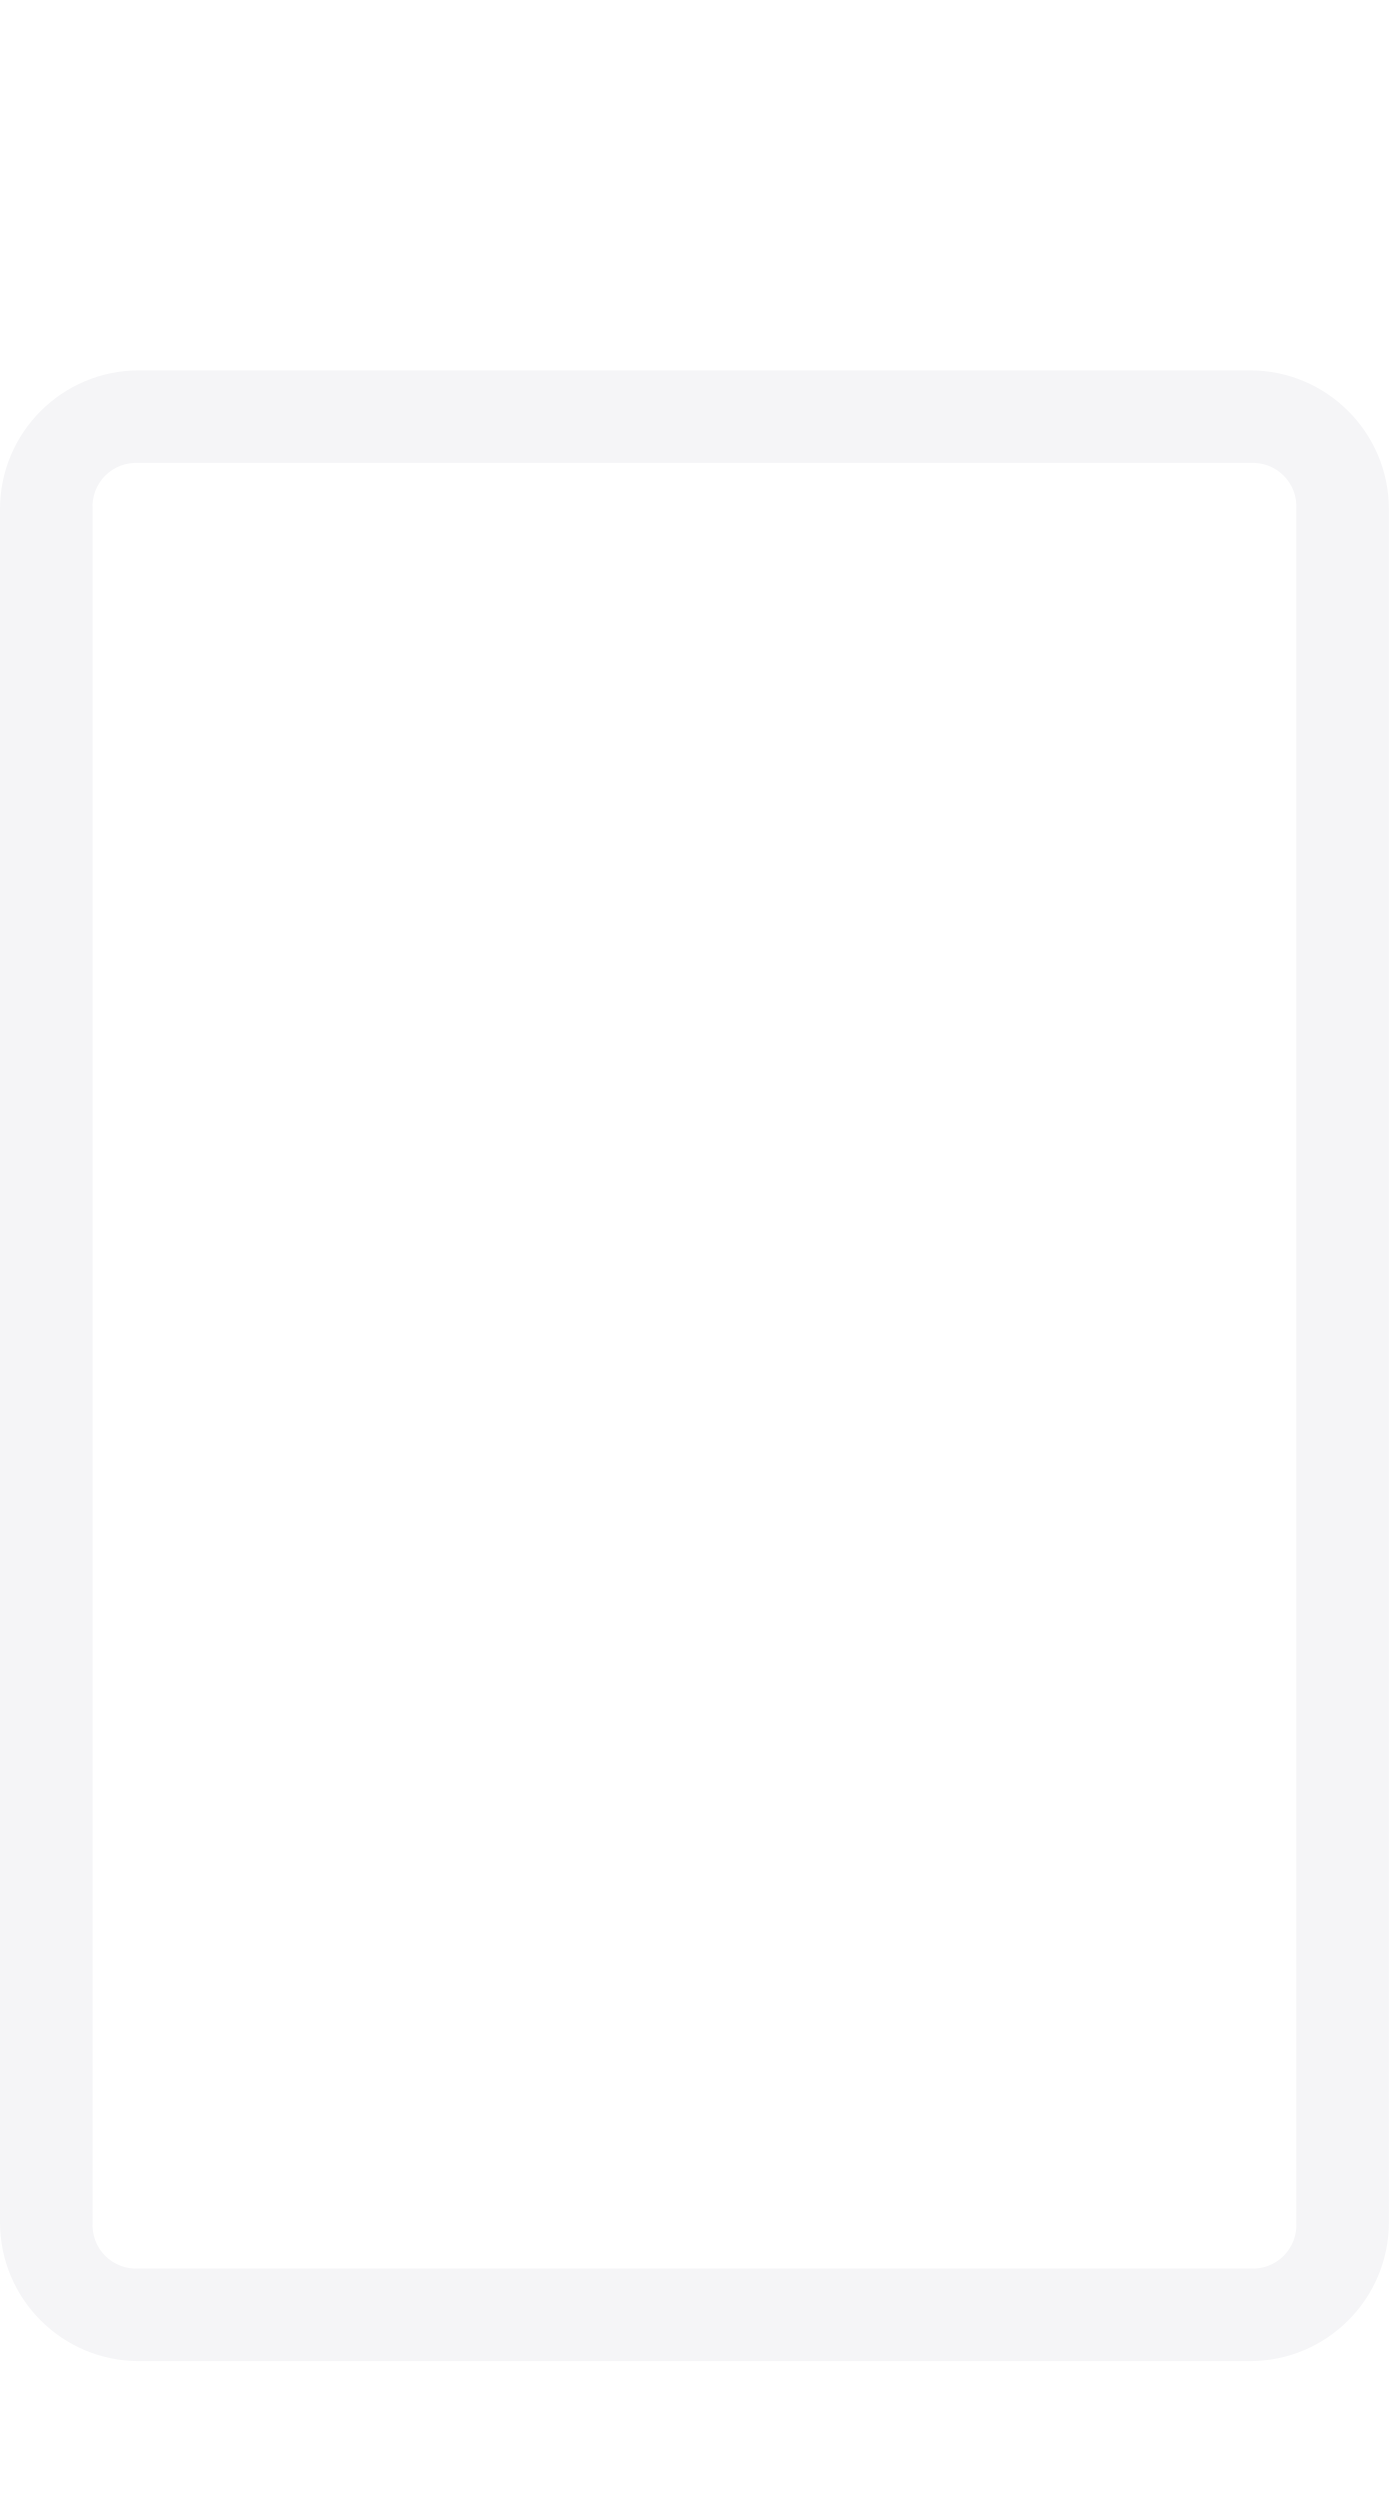
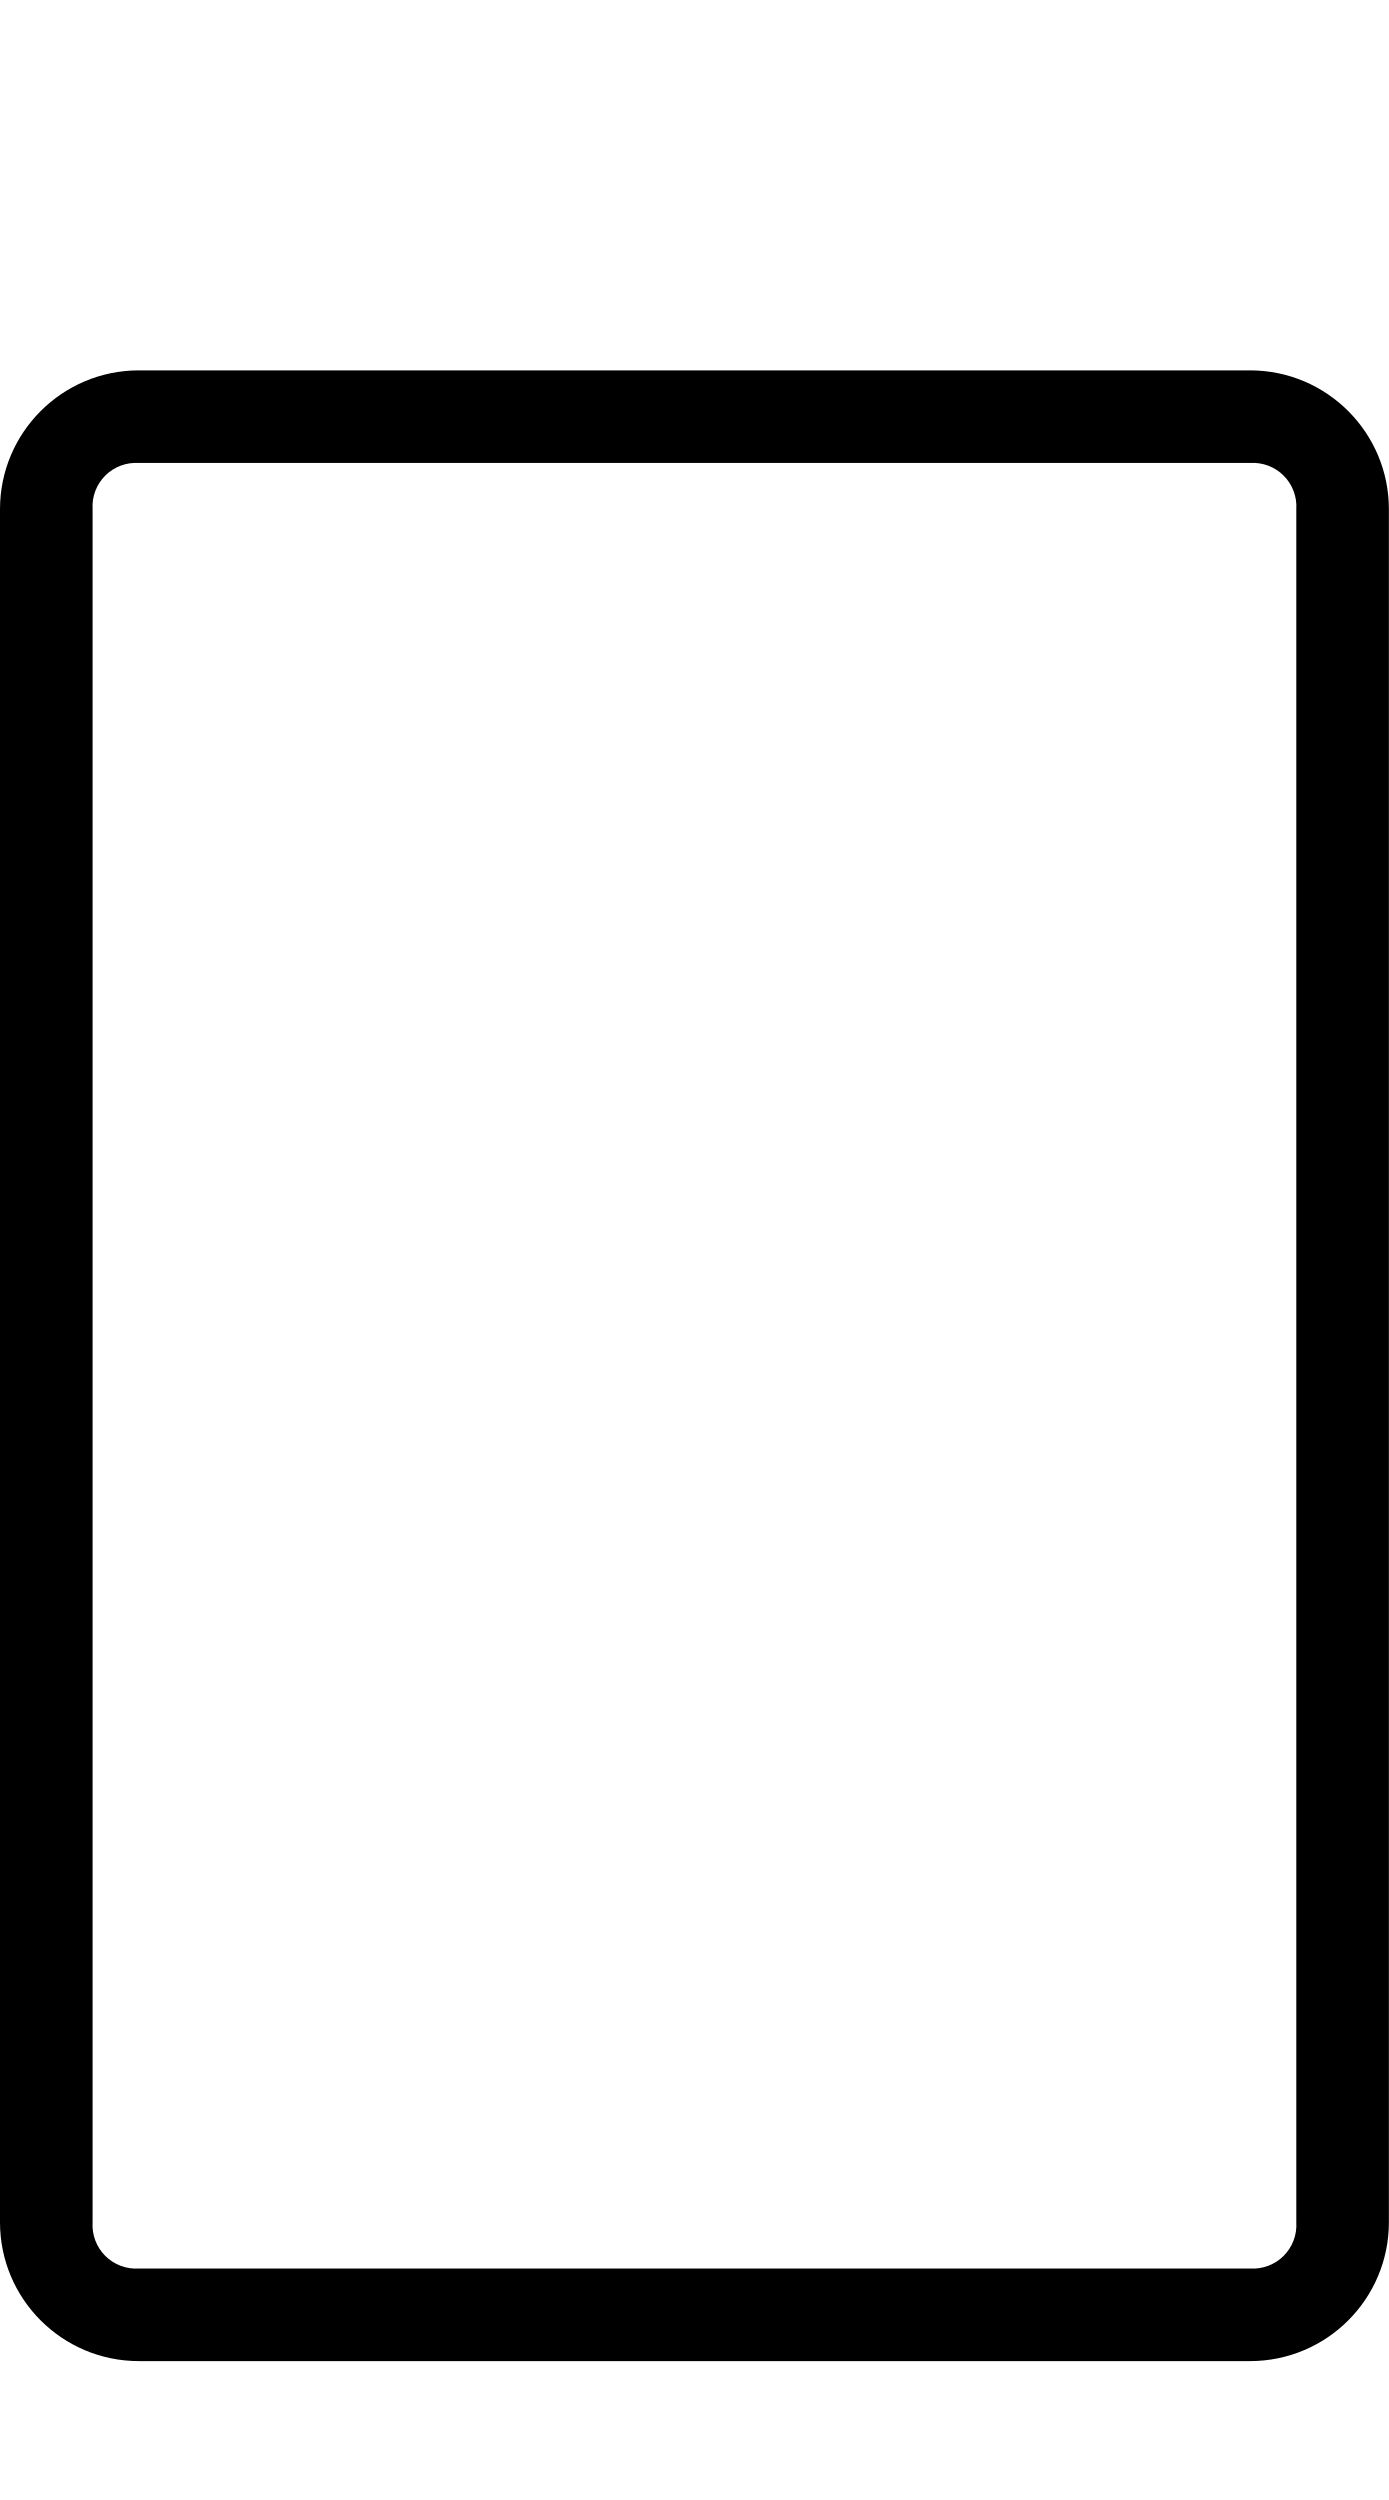
<svg xmlns="http://www.w3.org/2000/svg" id="Layer_1" data-name="Layer 1" viewBox="0 0 30 54">
  <defs>
    <style>.cls-1{fill:#f5f5f7;}</style>
  </defs>
-   <path class="cls-1" d="M27,8a3,3,0,0,1,3,3V48a3,3,0,0,1-3,3H3a3,3,0,0,1-3-3V11A3,3,0,0,1,3,8Zm1,3a.94.94,0,0,0-1-1H3a.94.94,0,0,0-1,1V48a.94.94,0,0,0,1,1H27a.94.94,0,0,0,1-1Z" />
+   <path className="cls-1" d="M27,8a3,3,0,0,1,3,3V48a3,3,0,0,1-3,3H3a3,3,0,0,1-3-3V11A3,3,0,0,1,3,8Zm1,3a.94.94,0,0,0-1-1H3a.94.94,0,0,0-1,1V48a.94.94,0,0,0,1,1H27a.94.94,0,0,0,1-1Z" />
</svg>
